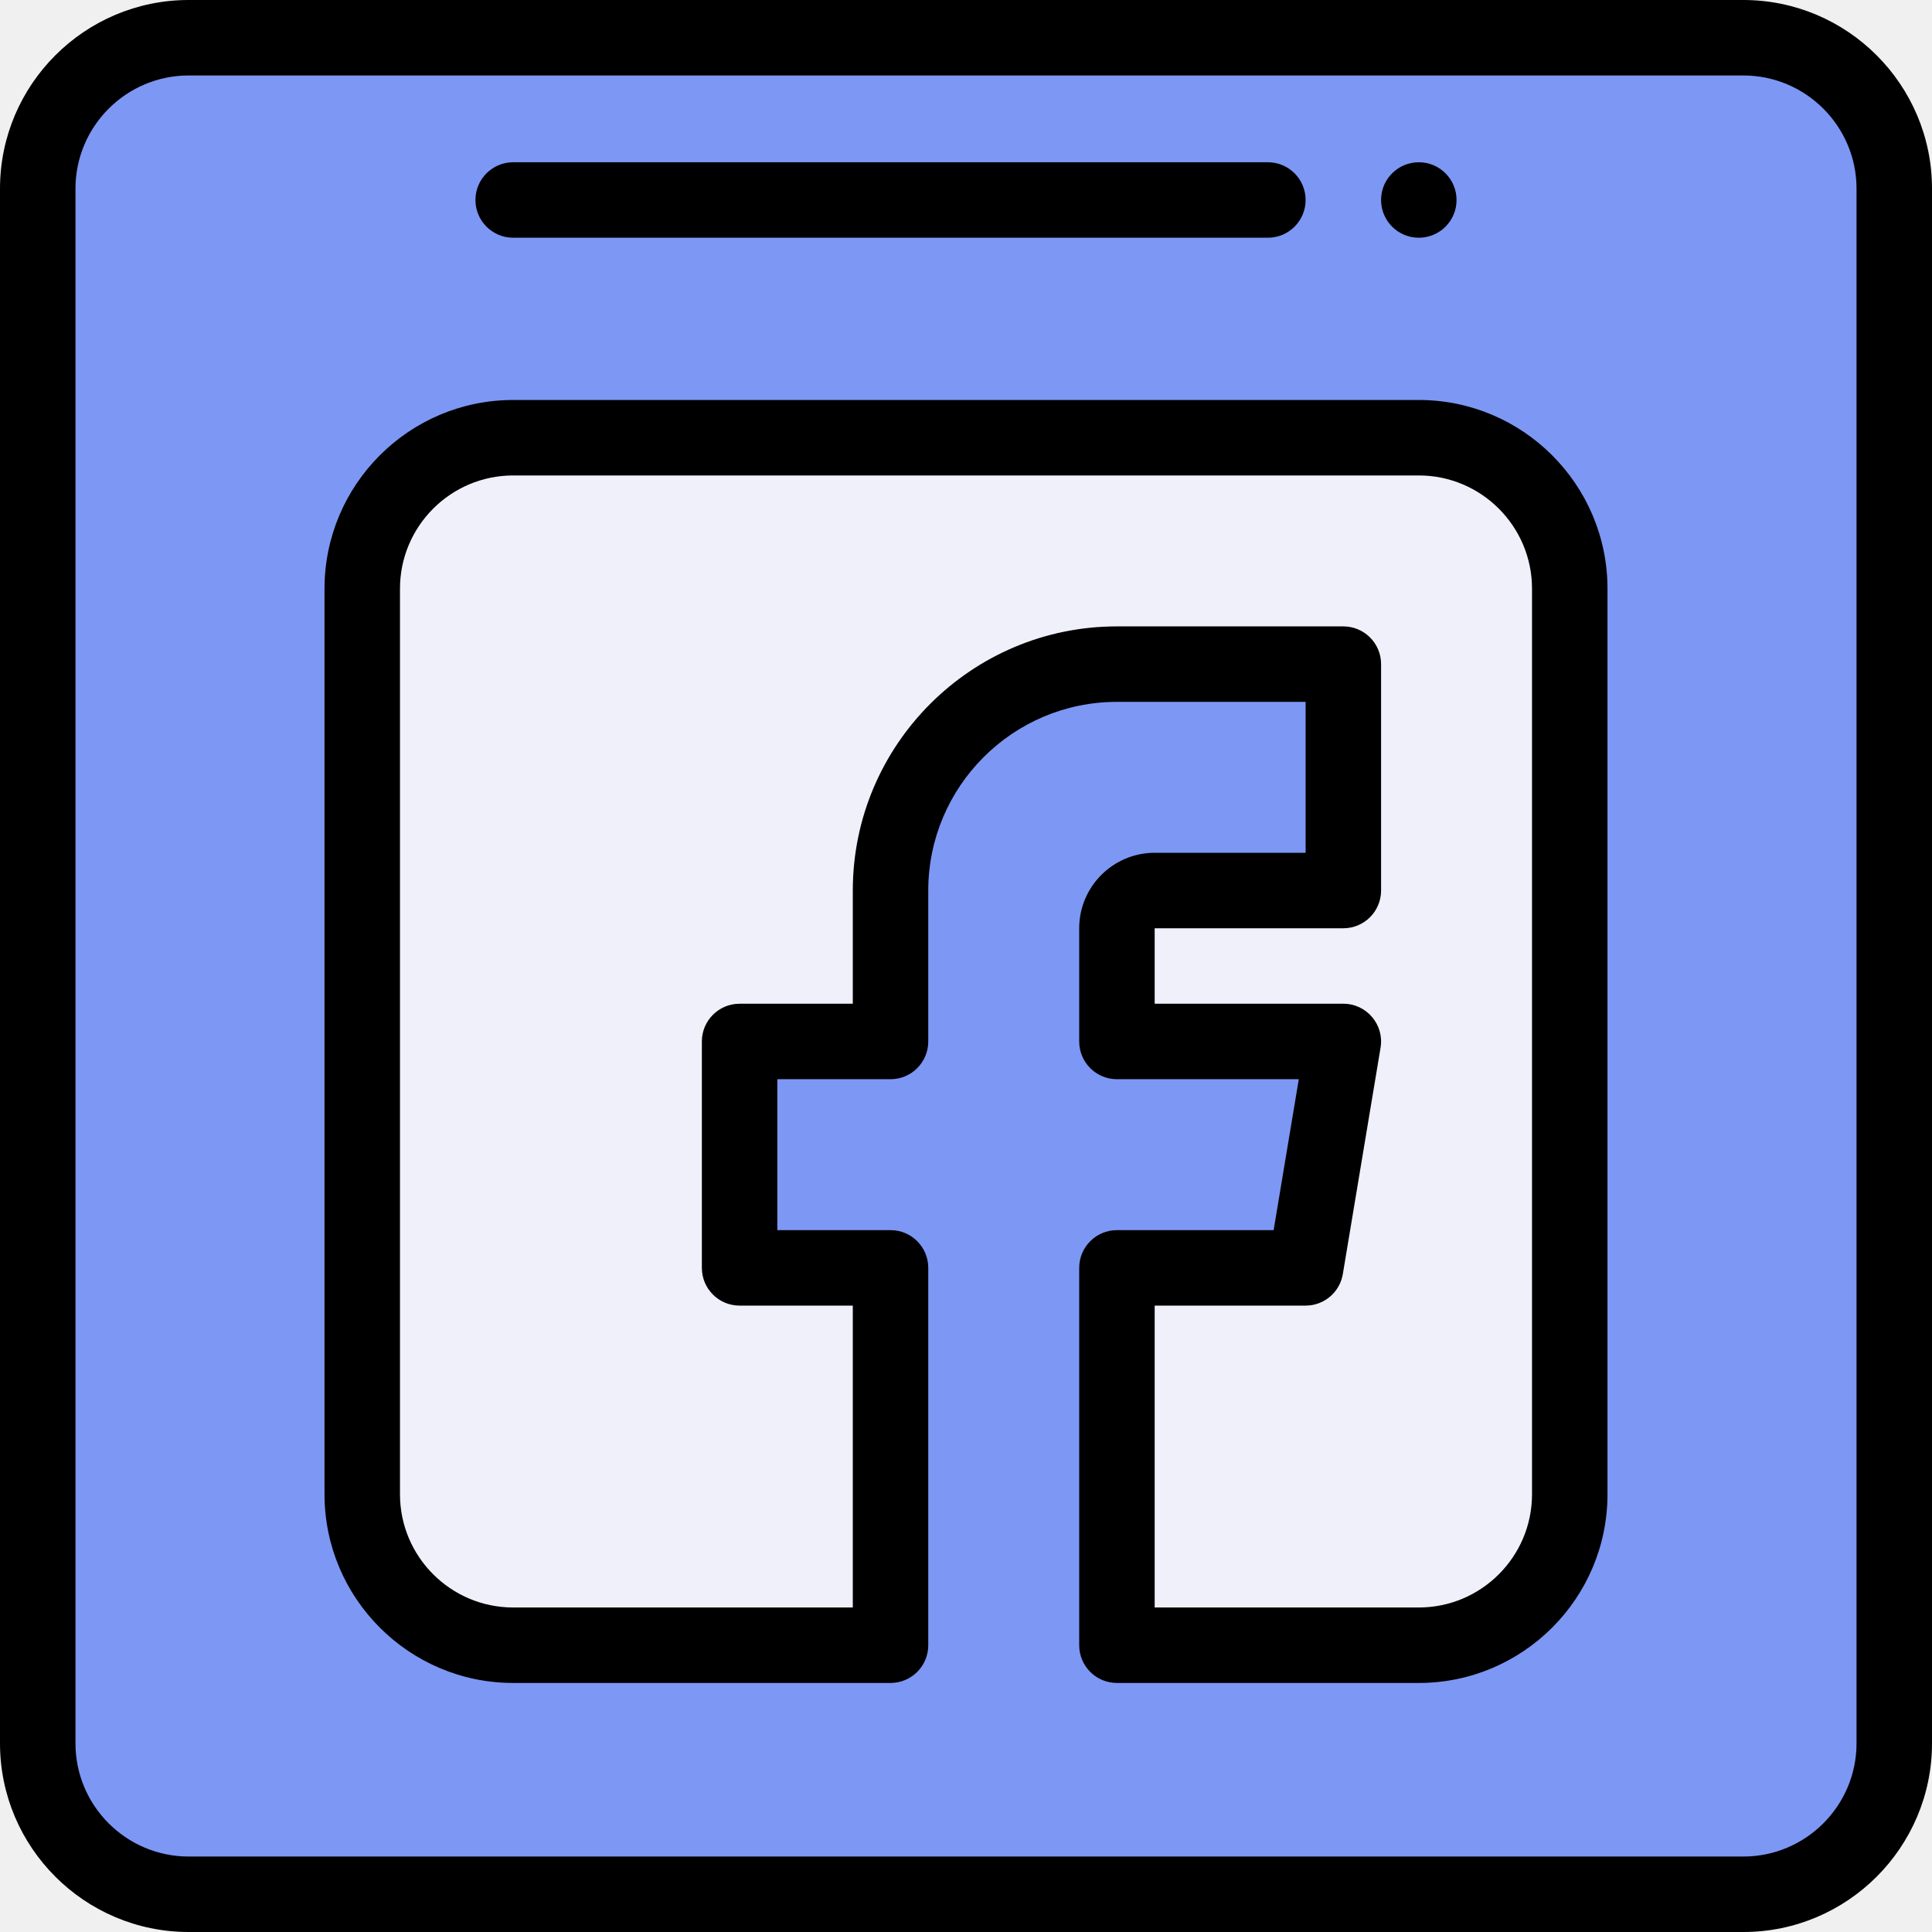
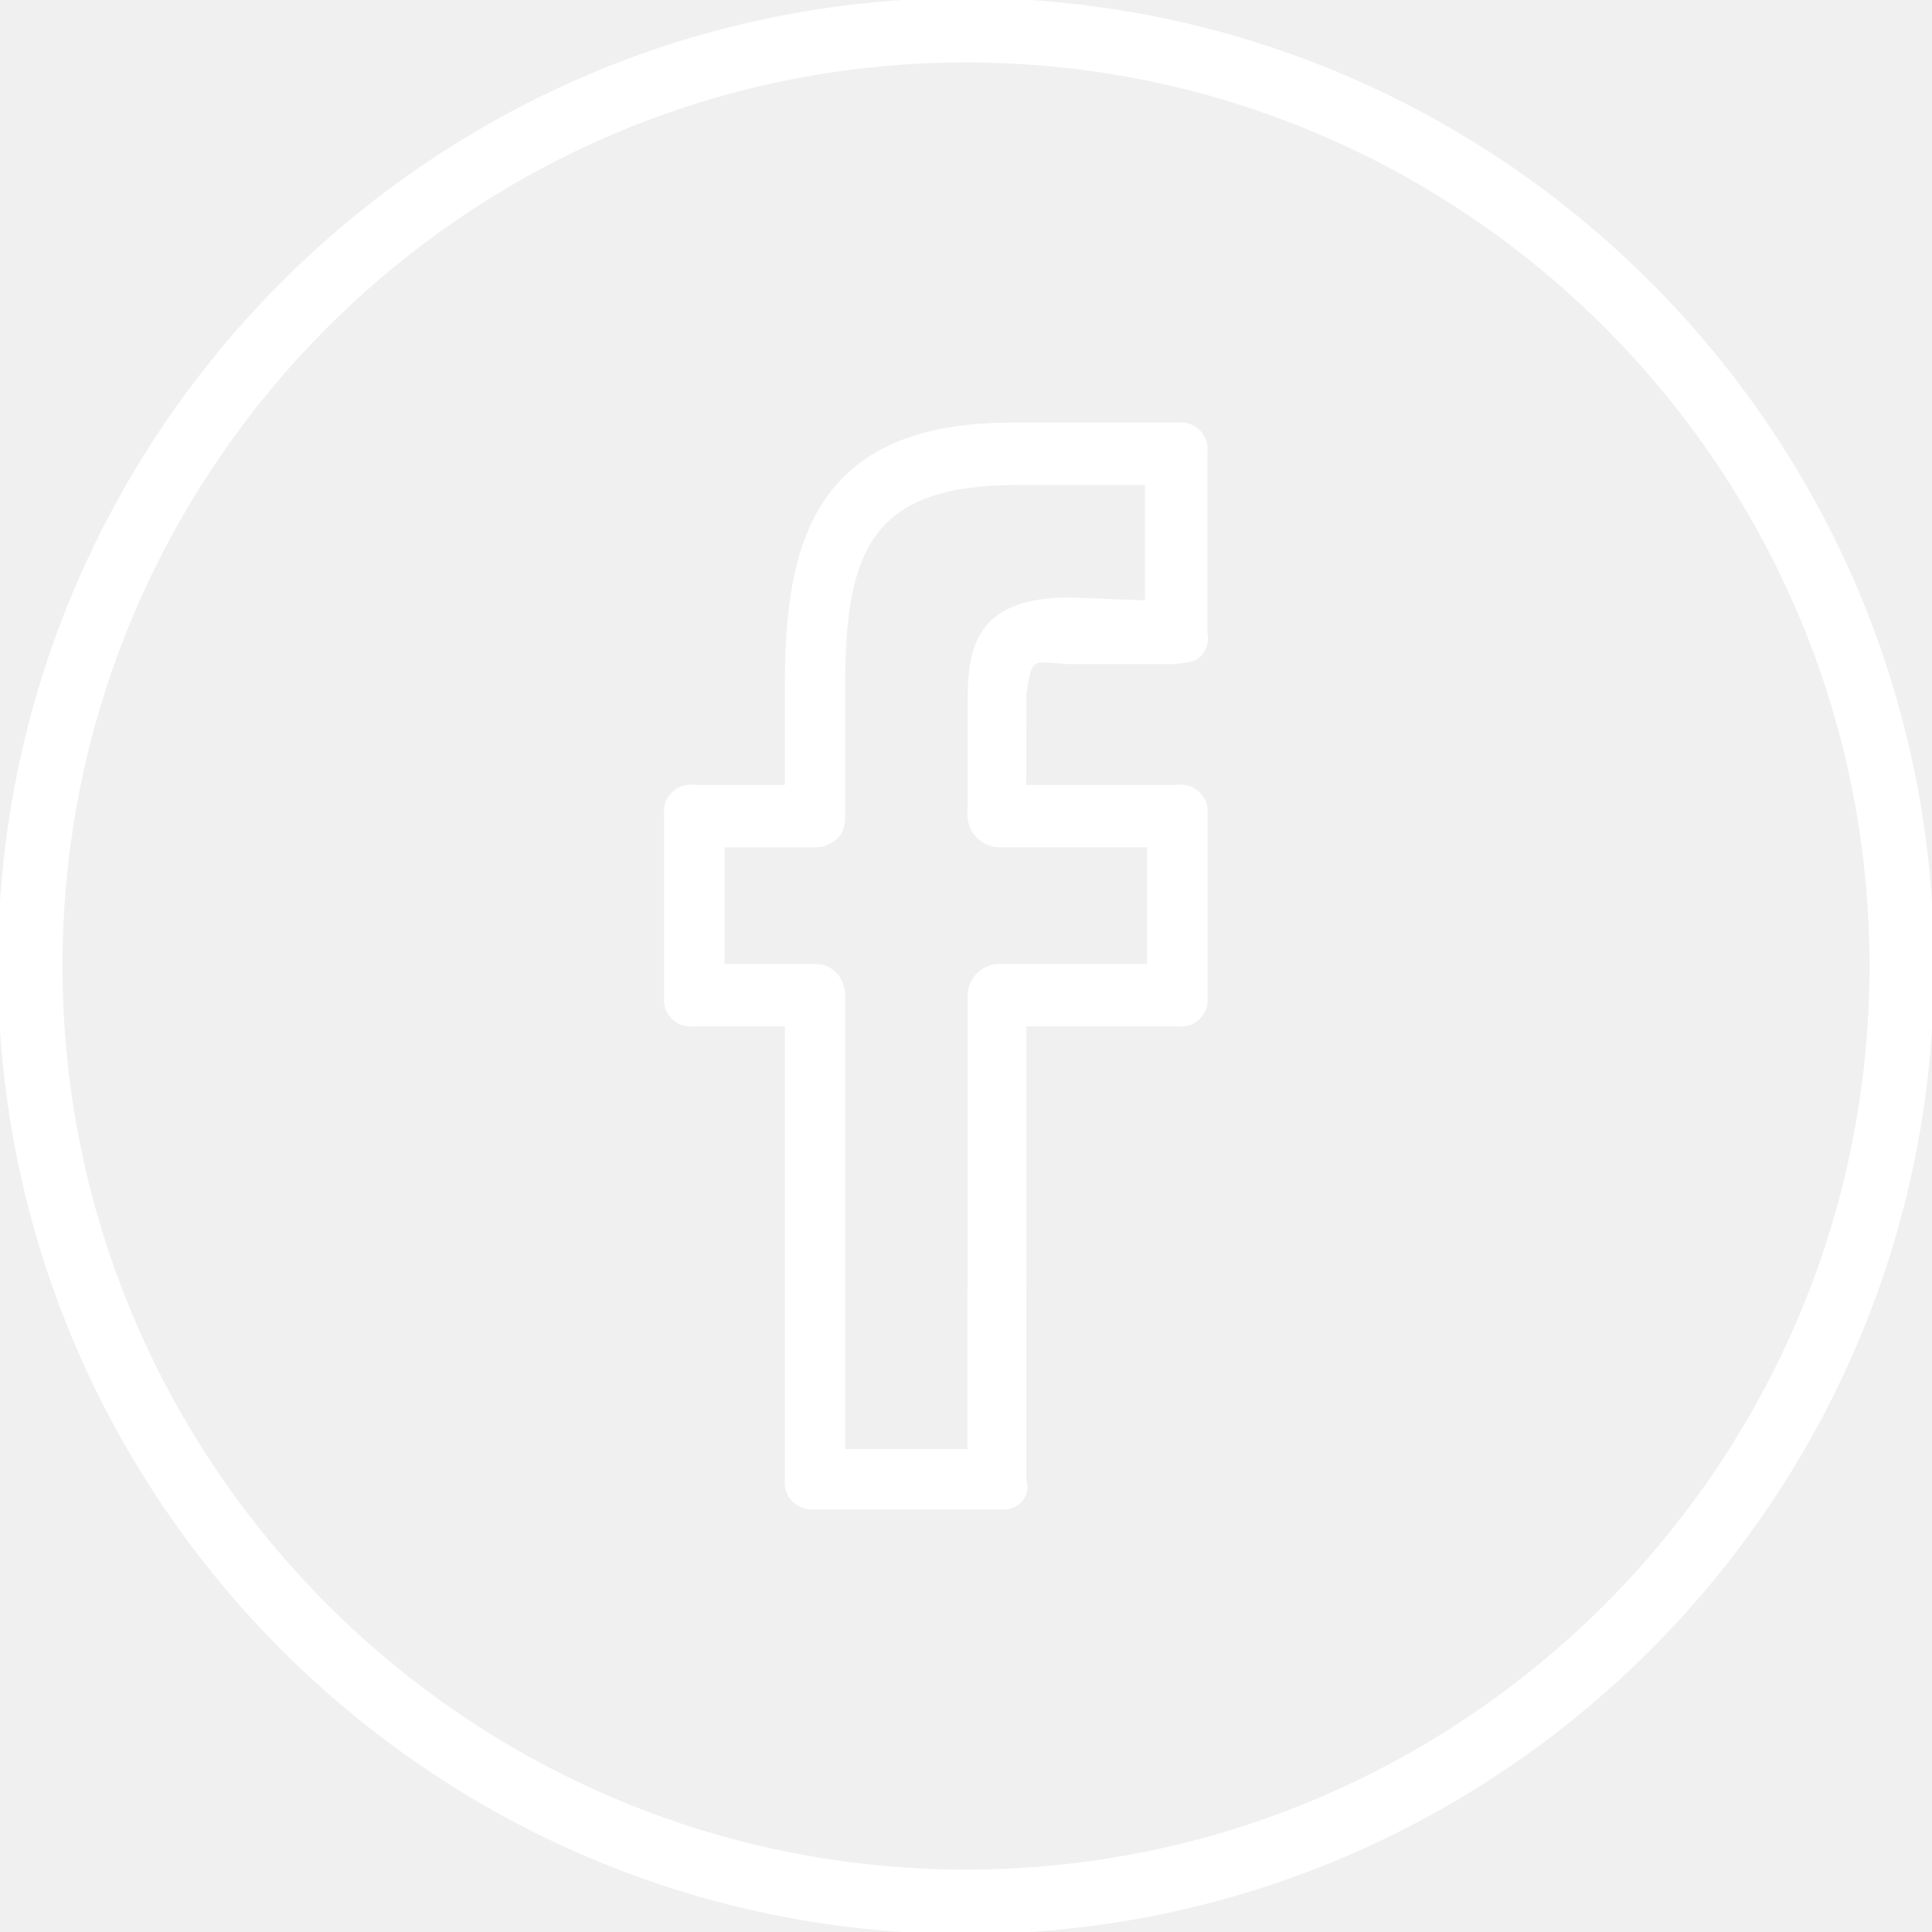
- <svg xmlns="http://www.w3.org/2000/svg" height="512pt" viewBox="0 0 512 512" width="512pt">
-   <path d="m502 50v412c0 22.09-17.91 40-40 40h-412c-22.09 0-40-17.91-40-40v-412c0-22.09 17.91-40 40-40h412c22.09 0 40 17.91 40 40zm0 0" fill="#7d97f4" />
-   <path d="m416 156v240c0 22.09-17.91 40-40 40h-80v-100h50l10-60h-60v-30c0-5.52 4.48-10 10-10h50v-60h-60c-33.141 0-60 26.859-60 60v40h-40v60h40v100h-100c-22.09 0-40-17.91-40-40v-240c0-22.09 17.91-40 40-40h240c22.09 0 40 17.91 40 40zm0 0" fill="#f0f0fa" />
-   <path d="m386 53c0 5.523-4.477 10-10 10s-10-4.477-10-10 4.477-10 10-10 10 4.477 10 10zm0 0" />
-   <path d="m376 106h-240c-27.57 0-50 22.43-50 50v240c0 27.57 22.43 50 50 50h100c5.523 0 10-4.477 10-10v-100c0-5.523-4.477-10-10-10h-30v-40h30c5.523 0 10-4.477 10-10v-40c0-27.57 22.43-50 50-50h50v40h-40c-11.027 0-20 8.973-20 20v30c0 5.523 4.477 10 10 10h48.195l-6.668 40h-41.527c-5.523 0-10 4.477-10 10v100c0 5.523 4.477 10 10 10h80c27.57 0 50-22.43 50-50v-240c0-27.57-22.43-50-50-50zm30 290c0 16.543-13.457 30-30 30h-70v-80h40c4.891 0 9.062-3.535 9.863-8.355l10-60c1.016-6.074-3.668-11.645-9.863-11.645h-50v-20h50c5.523 0 10-4.477 10-10v-60c0-5.523-4.477-10-10-10h-60c-38.598 0-70 31.402-70 70v30h-30c-5.523 0-10 4.477-10 10v60c0 5.523 4.477 10 10 10h30v80h-90c-16.543 0-30-13.457-30-30v-240c0-16.543 13.457-30 30-30h240c16.543 0 30 13.457 30 30zm0 0" />
-   <path d="m462 0h-412c-27.57 0-50 22.43-50 50v412c0 27.57 22.43 50 50 50h412c27.57 0 50-22.43 50-50v-412c0-27.57-22.43-50-50-50zm30 462c0 16.543-13.457 30-30 30h-412c-16.543 0-30-13.457-30-30v-412c0-16.543 13.457-30 30-30h412c16.543 0 30 13.457 30 30zm0 0" />
-   <path d="m136 63h200c5.523 0 10-4.477 10-10s-4.477-10-10-10h-200c-5.523 0-10 4.477-10 10s4.477 10 10 10zm0 0" />
+ <svg xmlns="http://www.w3.org/2000/svg" width="32" height="32" preserveAspectRatio="xMidYMid meet" viewBox="0 0 32 32" style="-ms-transform: rotate(360deg); -webkit-transform: rotate(360deg); transform: rotate(360deg);">
+   <g fill="white">
+     <path d="M16-.034C7.159-.034-.035 7.158-.035 16S7.159 32.034 16 32.034S32.035 24.842 32.035 16S24.841-.034 16-.034zm0 31C7.748 30.966 1.035 24.252 1.035 16S7.748 1.034 16 1.034S30.965 7.748 30.965 16S24.252 30.966 16 30.966z" />
+     <path d="M19.5 7h-2.668C13.434 6.966 13 9.069 13 11.345V13h-1.5a.445.445 0 0 0-.5.5v3a.445.445 0 0 0 .5.5H13v7.5a.449.449 0 0 0 .503.5h3.055c.295.034.534-.205.44-.5L17 17h2.5a.445.445 0 0 0 .5-.5v-3a.445.445 0 0 0-.5-.5h-2.503L17 11.5c.097-.639.097-.535.69-.5h1.789c.139-.031.287-.014.391-.115c.104-.101.164-.239.129-.385v-3A.444.444 0 0 0 19.5 7zm-.535 2.944l-1.254-.048c-1.553 0-1.683.843-1.683 1.706l-.004 1.896a.534.534 0 0 0 .534.535H19v1.932h-2.44a.535.535 0 0 0-.535.534L16.024 24H14v-7.5c0-.295-.201-.534-.497-.534H12v-1.932h1.503a.534.534 0 0 0 .378-.156c.1-.101.118-.237.118-.379v-2.155c0-2.242.453-3.31 2.832-3.31h2.133v1.91z" />
+   </g>
+   <rect x="0" y="0" width="32" height="32" fill="rgba(0, 0, 0, 0)" />
</svg>
